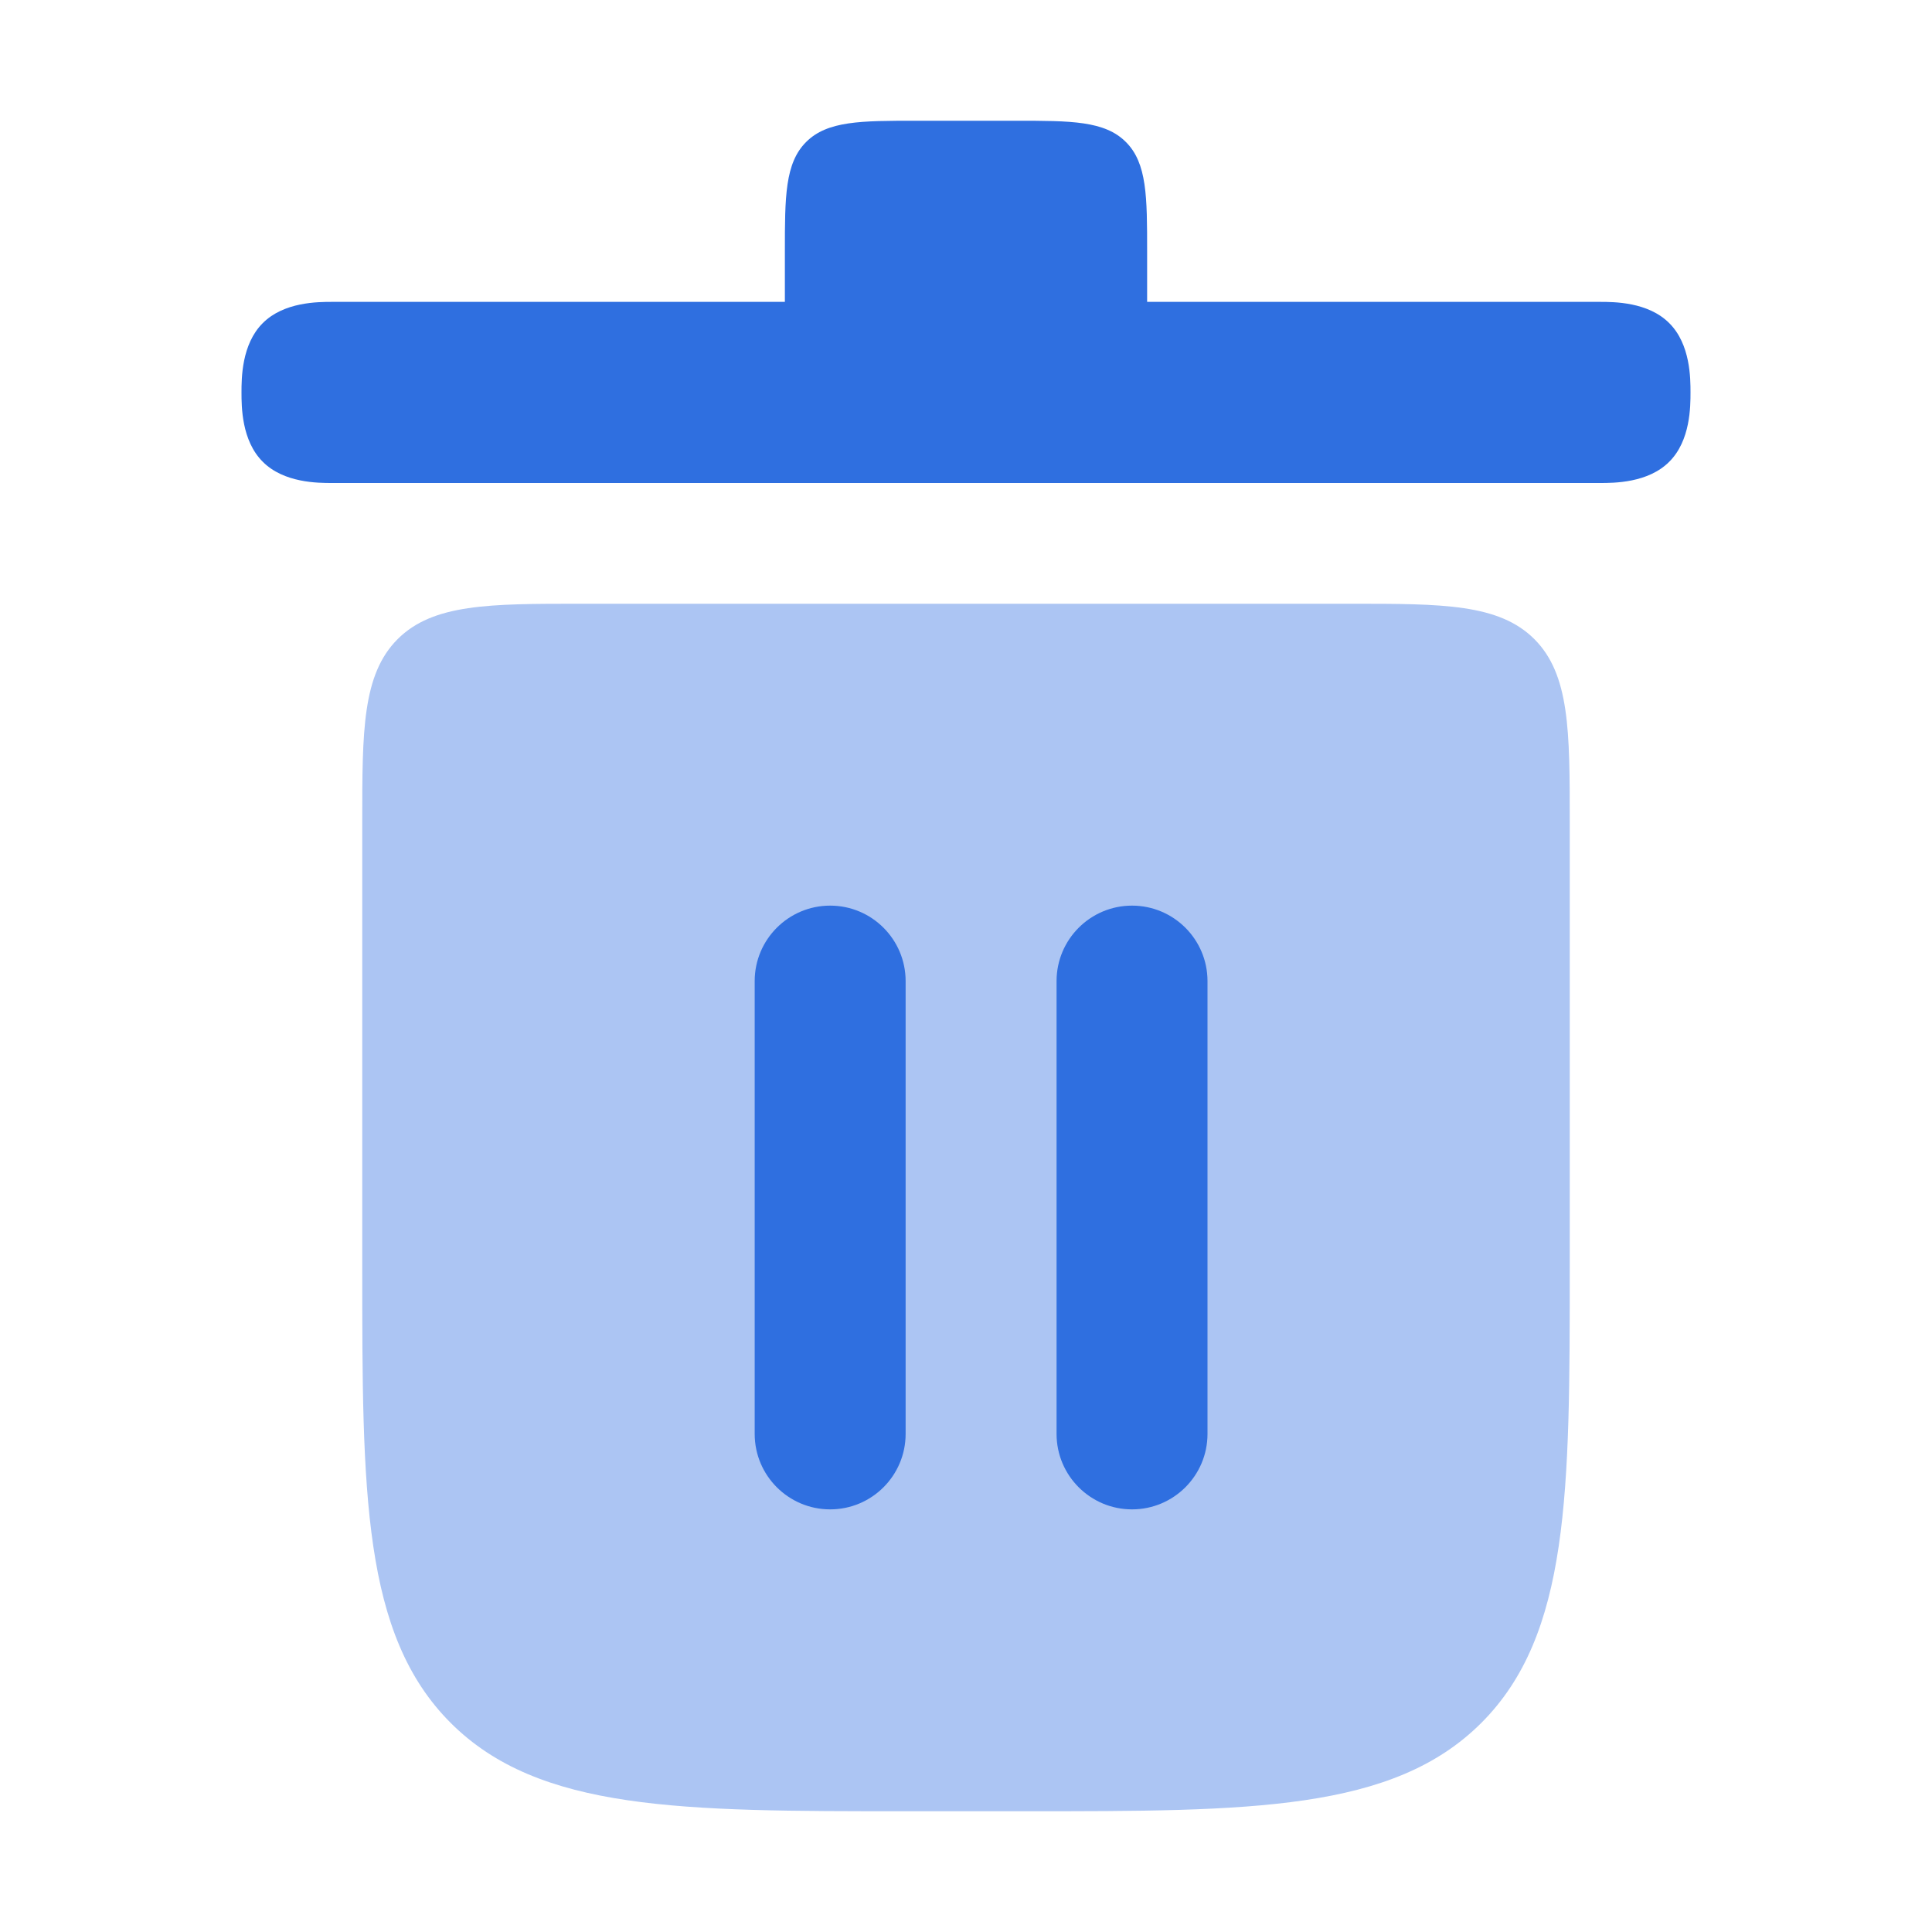
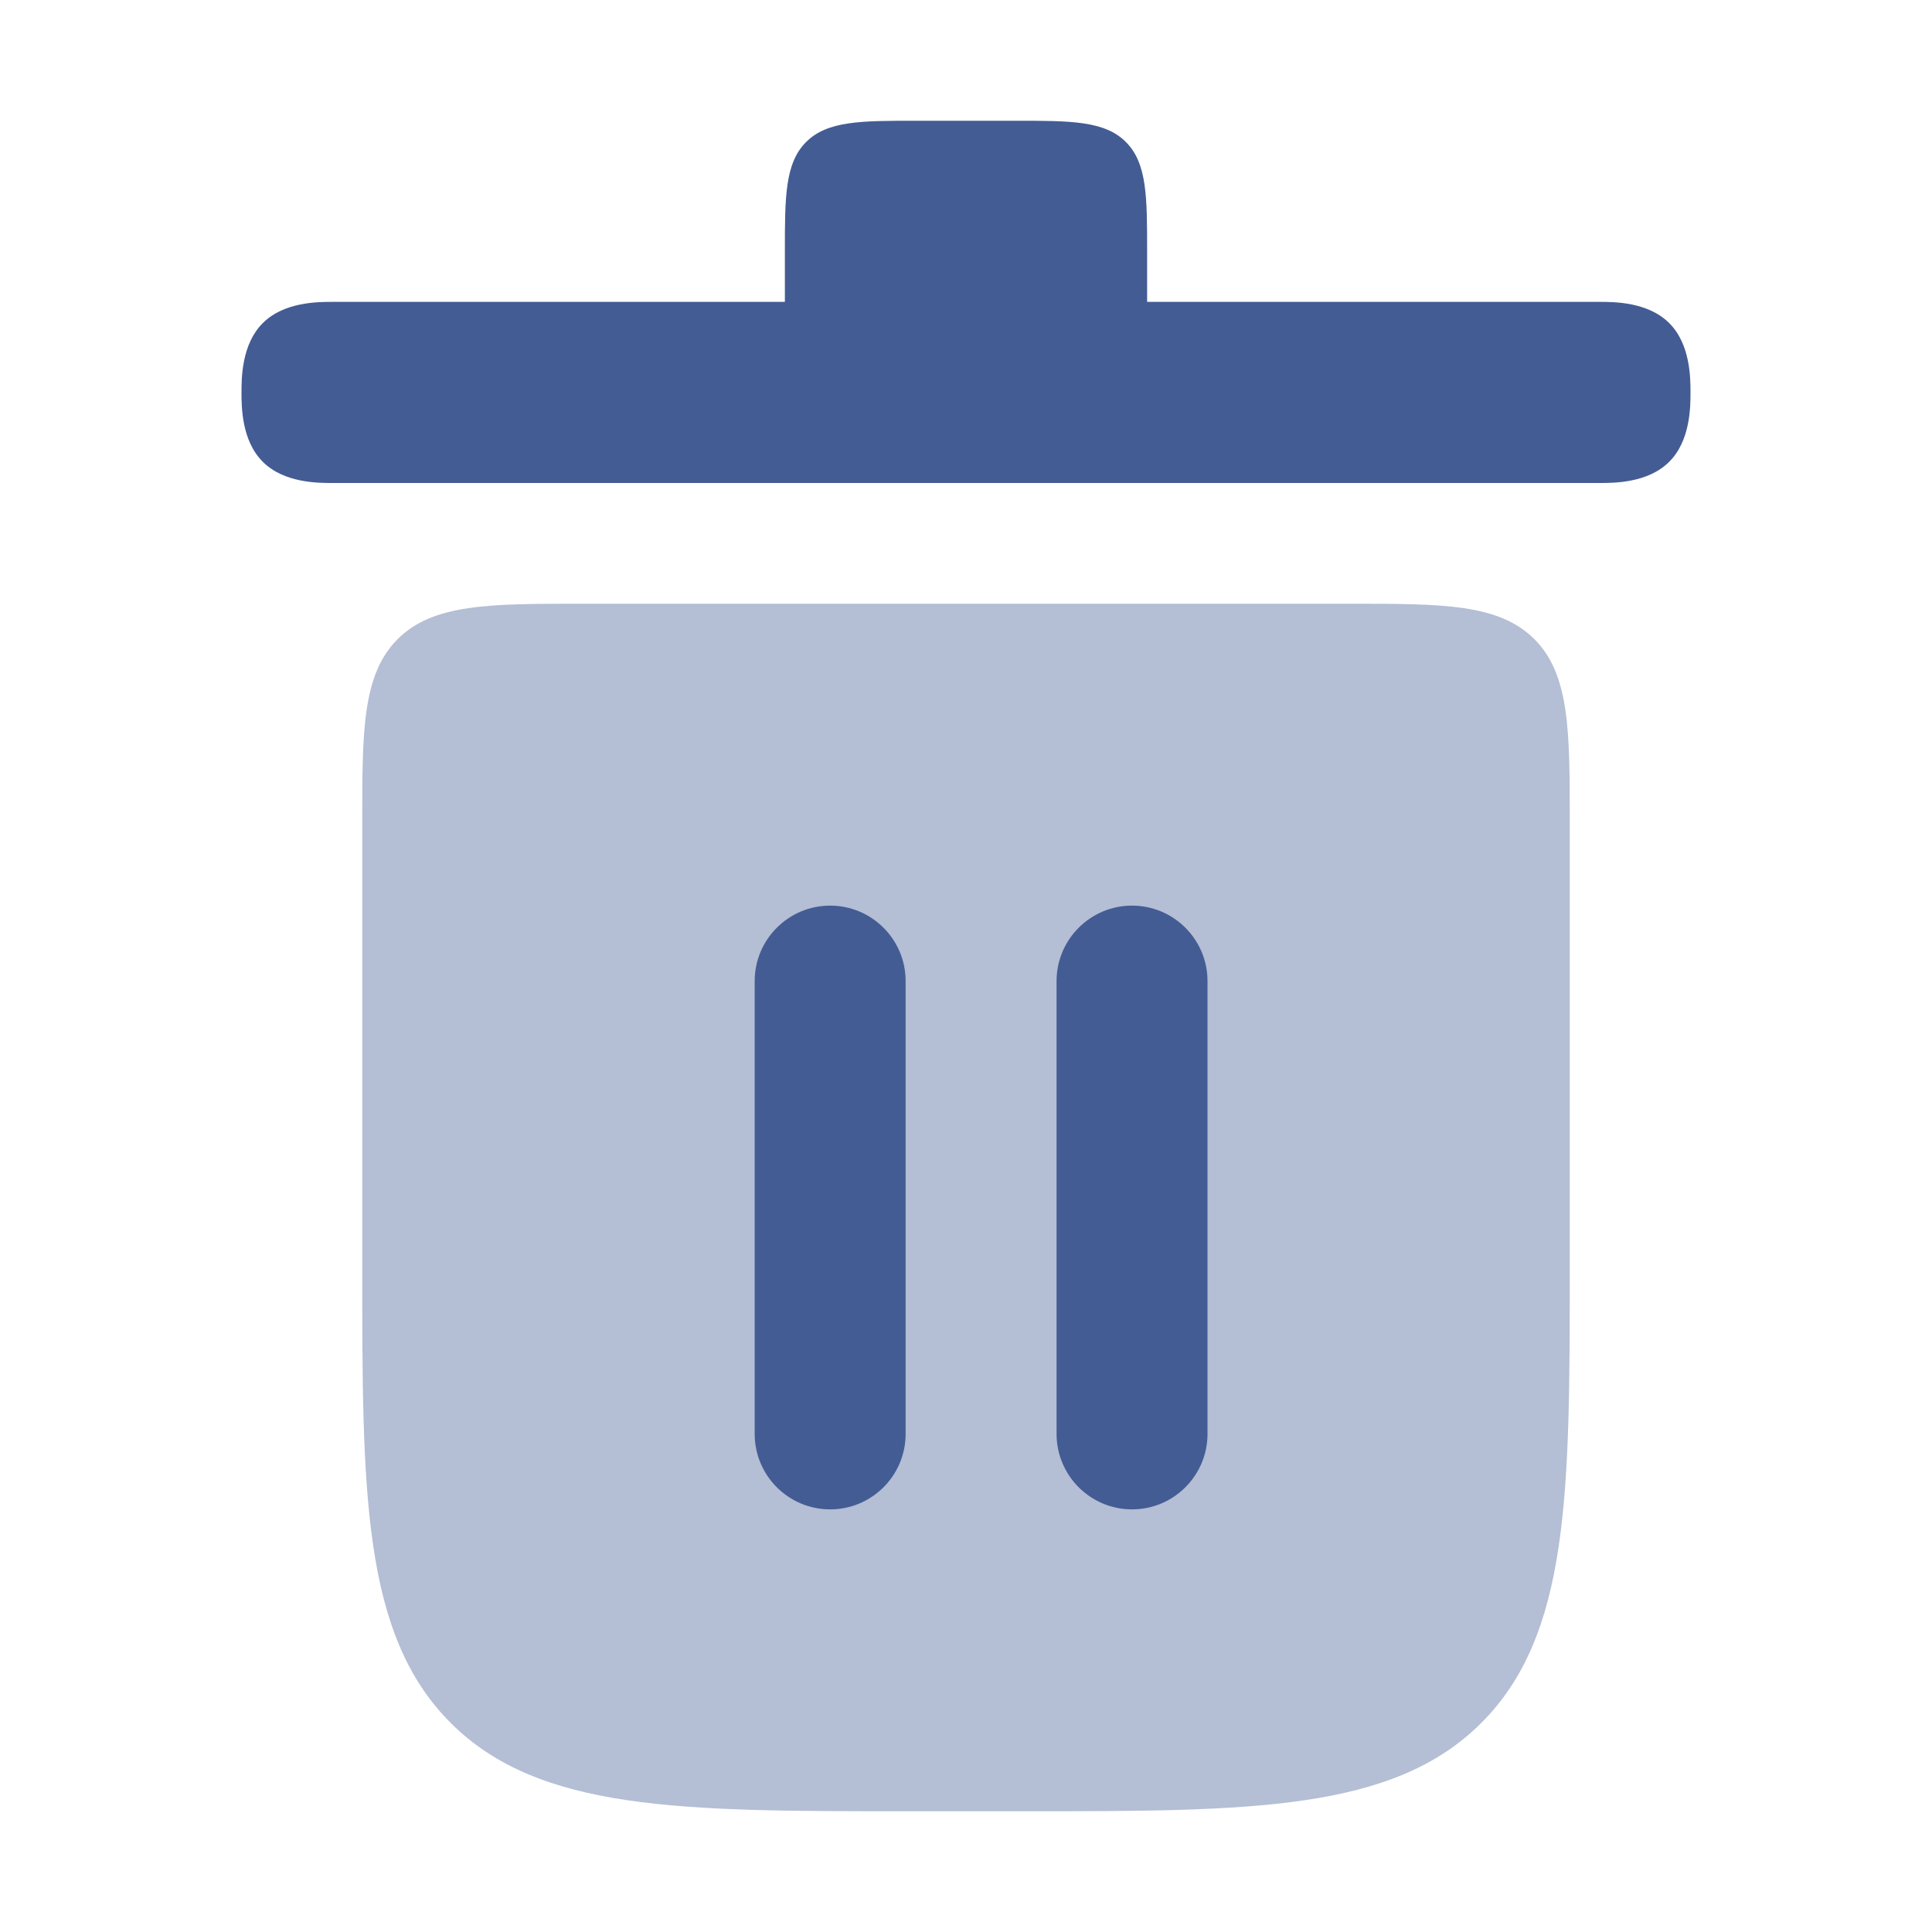
<svg xmlns="http://www.w3.org/2000/svg" viewBox="0 0 16 16" width="24" height="24">
-   <path d="M2 3.25C2 3.134 2 2.851 2.176 2.676C2.351 2.5 2.634 2.5 2.75 2.5L6.5 2.5L6.5 2.08C6.5 1.634 6.5 1.351 6.676 1.176C6.851 1 7.134 1 7.58 1L8.42 1C8.866 1 9.149 1 9.324 1.176C9.5 1.351 9.5 1.634 9.5 2.08L9.5 2.5L13.25 2.5C13.366 2.5 13.649 2.5 13.824 2.676C14 2.851 14 3.134 14 3.25L14 3.25C14 3.366 14 3.649 13.824 3.824C13.649 4 13.366 4 13.25 4L2.75 4C2.634 4 2.351 4 2.176 3.824C2 3.649 2 3.366 2 3.25Z" fill="#2F6FE0" />
-   <path d="M3 6.8C3 6.057 3 5.586 3.293 5.293C3.586 5 4.057 5 4.8 5L11.2 5C11.943 5 12.414 5 12.707 5.293C13 5.586 13 6.057 13 6.8L13 10.5C13 12.357 13 13.536 12.268 14.268C11.536 15 10.357 15 8.5 15L7.5 15C5.643 15 4.464 15 3.732 14.268C3 13.536 3 12.357 3 10.5Z" fill="#ACC5F3" />
-   <path d="M6.25 8.125C6.25 7.78 6.53 7.5 6.875 7.5L6.875 7.5C7.22 7.5 7.5 7.78 7.5 8.125L7.5 11.875C7.5 12.22 7.22 12.5 6.875 12.5L6.875 12.5C6.53 12.5 6.25 12.22 6.25 11.875ZM8.75 8.125C8.75 7.78 9.03 7.5 9.375 7.5L9.375 7.5C9.72 7.5 10 7.78 10 8.125L10 11.875C10 12.22 9.72 12.5 9.375 12.5L9.375 12.5C9.03 12.5 8.75 12.22 8.75 11.875Z" fill="#2F6FE0" />
+   <path d="M2 3.25C2 3.134 2 2.851 2.176 2.676C2.351 2.5 2.634 2.5 2.75 2.5L6.5 2.5L6.5 2.08C6.5 1.634 6.5 1.351 6.676 1.176C6.851 1 7.134 1 7.58 1L8.42 1C8.866 1 9.149 1 9.324 1.176C9.5 1.351 9.5 1.634 9.5 2.08L9.5 2.5L13.25 2.5C13.366 2.5 13.649 2.5 13.824 2.676C14 2.851 14 3.134 14 3.25L14 3.25C14 3.366 14 3.649 13.824 3.824C13.649 4 13.366 4 13.25 4L2.75 4C2.634 4 2.351 4 2.176 3.824C2 3.649 2 3.366 2 3.25Z" fill="#445C94" />
+   <path d="M3 6.8C3 6.057 3 5.586 3.293 5.293C3.586 5 4.057 5 4.8 5L11.2 5C11.943 5 12.414 5 12.707 5.293C13 5.586 13 6.057 13 6.8L13 10.5C13 12.357 13 13.536 12.268 14.268C11.536 15 10.357 15 8.5 15L7.5 15C5.643 15 4.464 15 3.732 14.268C3 13.536 3 12.357 3 10.5Z" fill="#B4BED4" />
+   <path d="M6.25 8.125C6.25 7.78 6.53 7.5 6.875 7.5L6.875 7.5C7.22 7.5 7.5 7.78 7.5 8.125L7.5 11.875C7.5 12.22 7.22 12.5 6.875 12.5L6.875 12.5C6.53 12.5 6.25 12.22 6.25 11.875ZM8.75 8.125C8.75 7.78 9.03 7.5 9.375 7.5L9.375 7.5C9.72 7.5 10 7.78 10 8.125L10 11.875C10 12.22 9.72 12.5 9.375 12.5L9.375 12.5C9.03 12.5 8.75 12.22 8.75 11.875Z" fill="#445C94" />
</svg>
